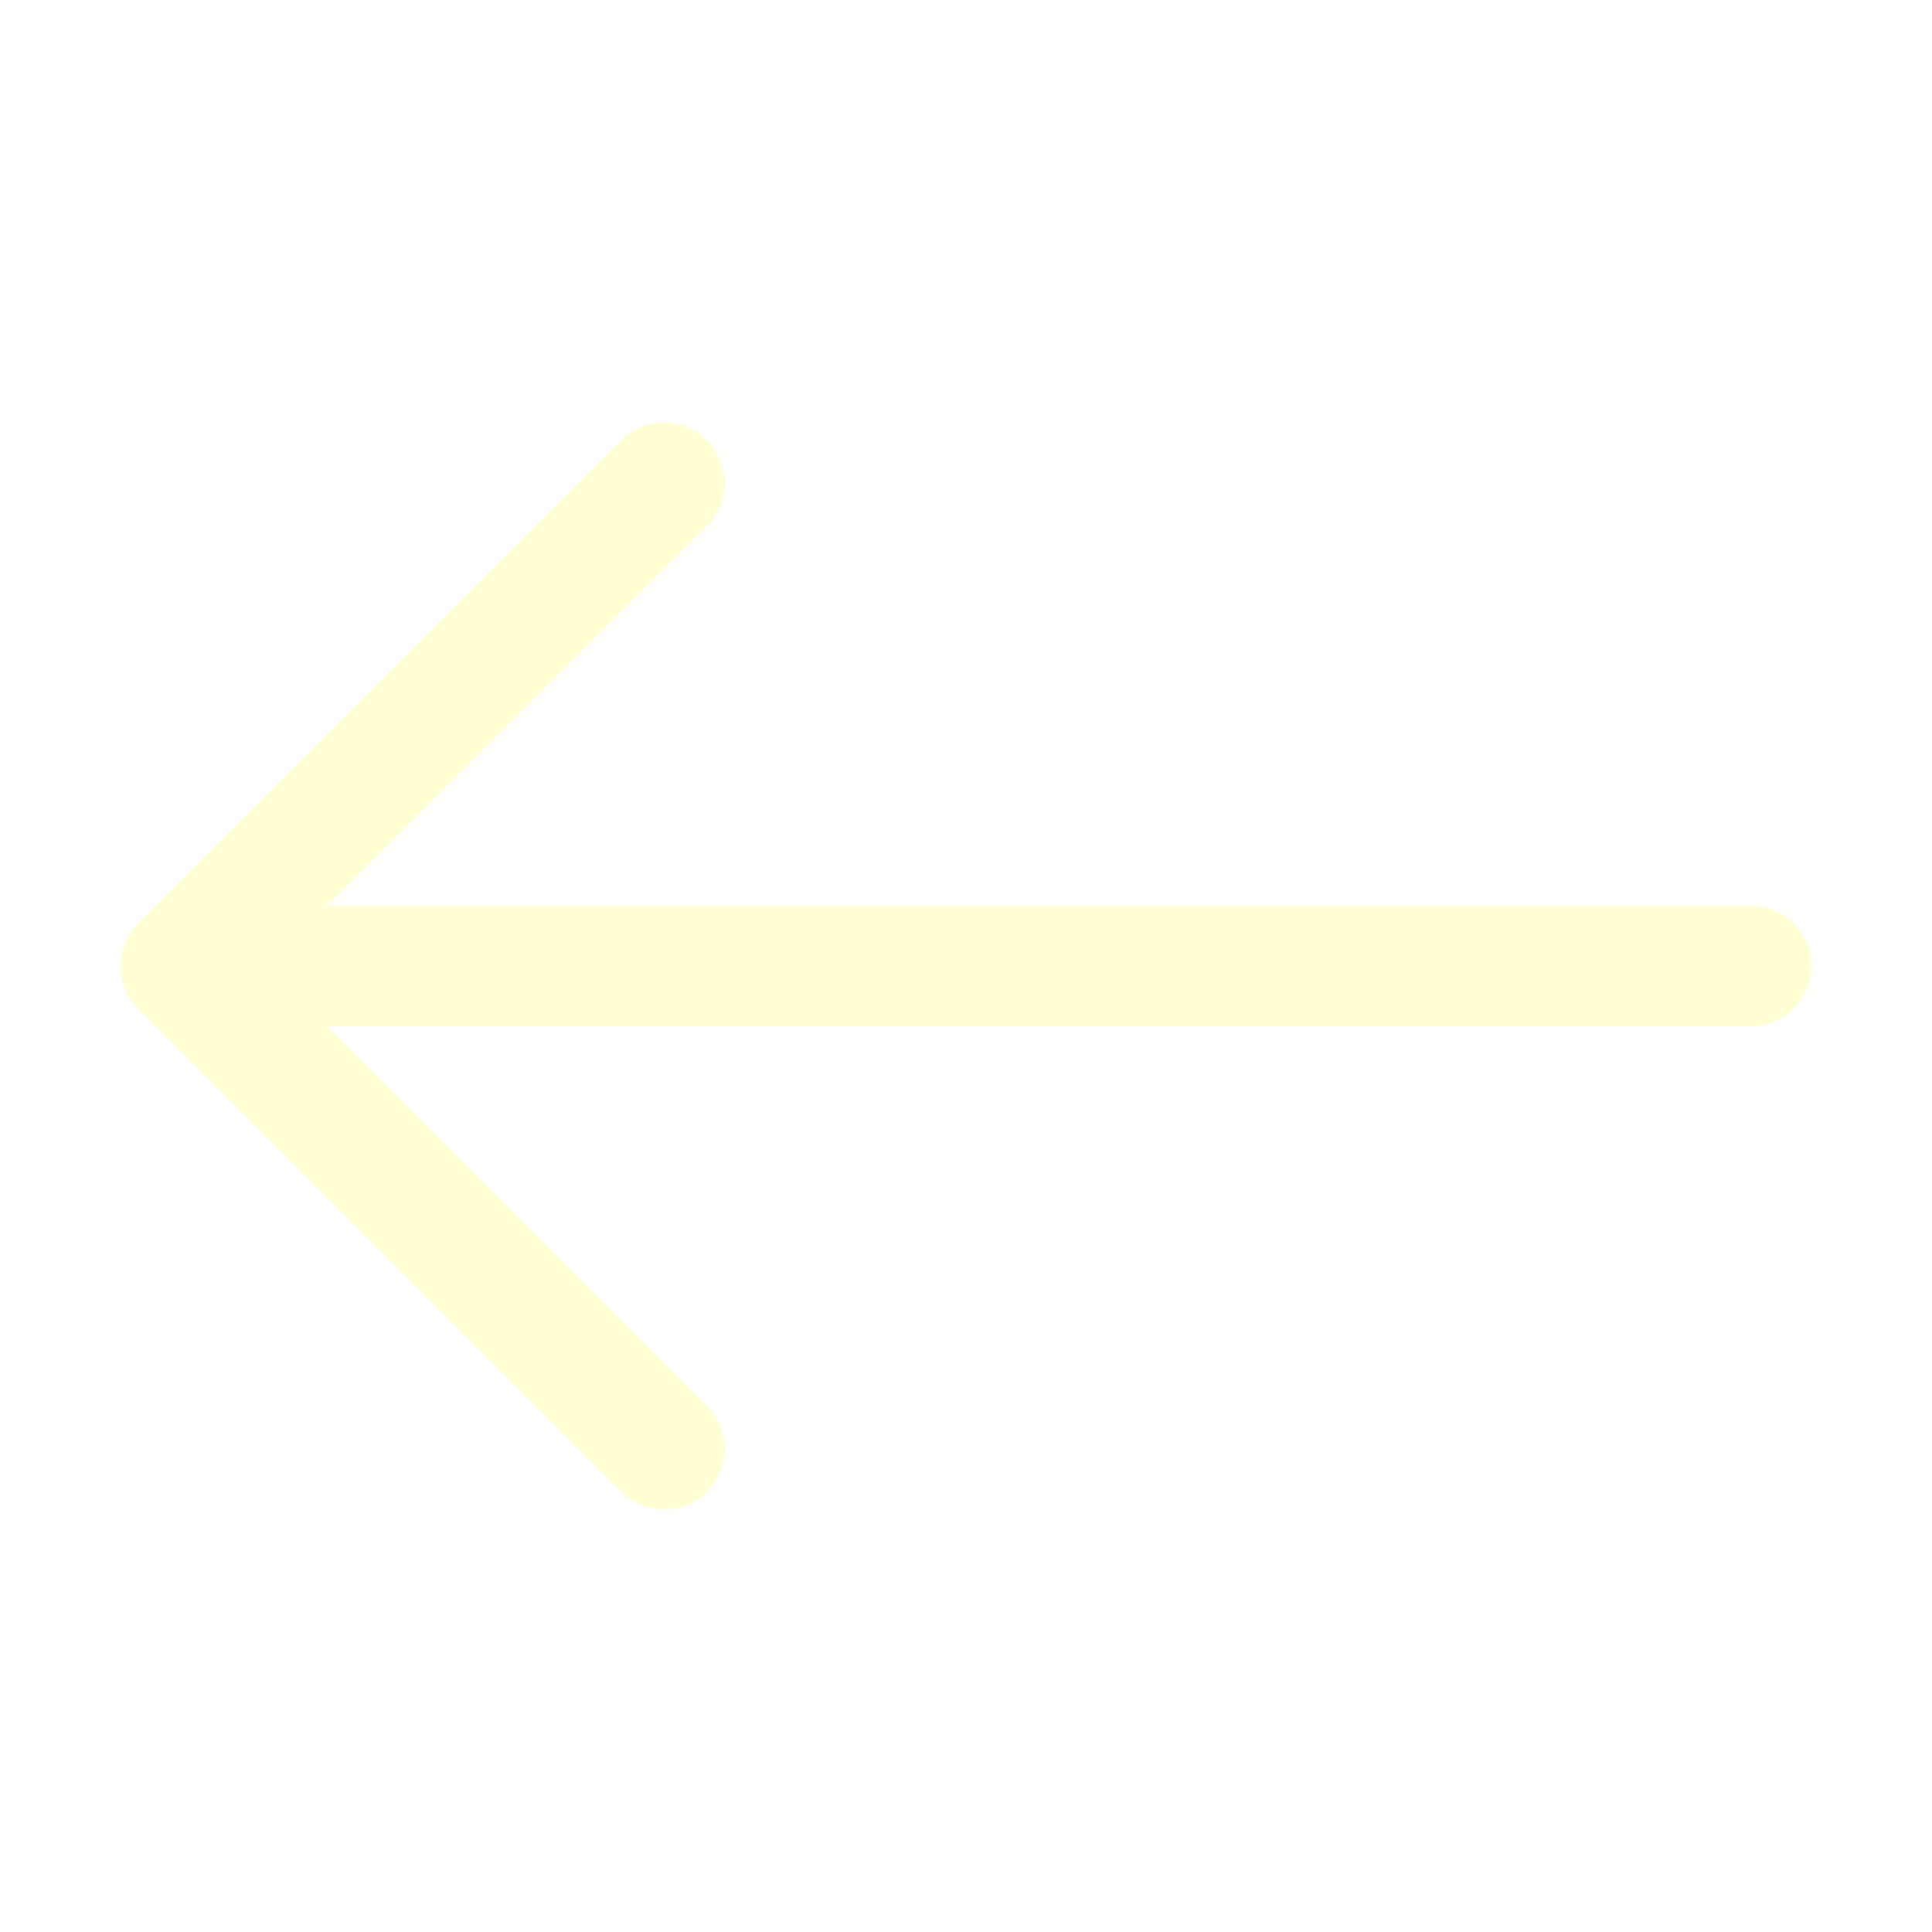
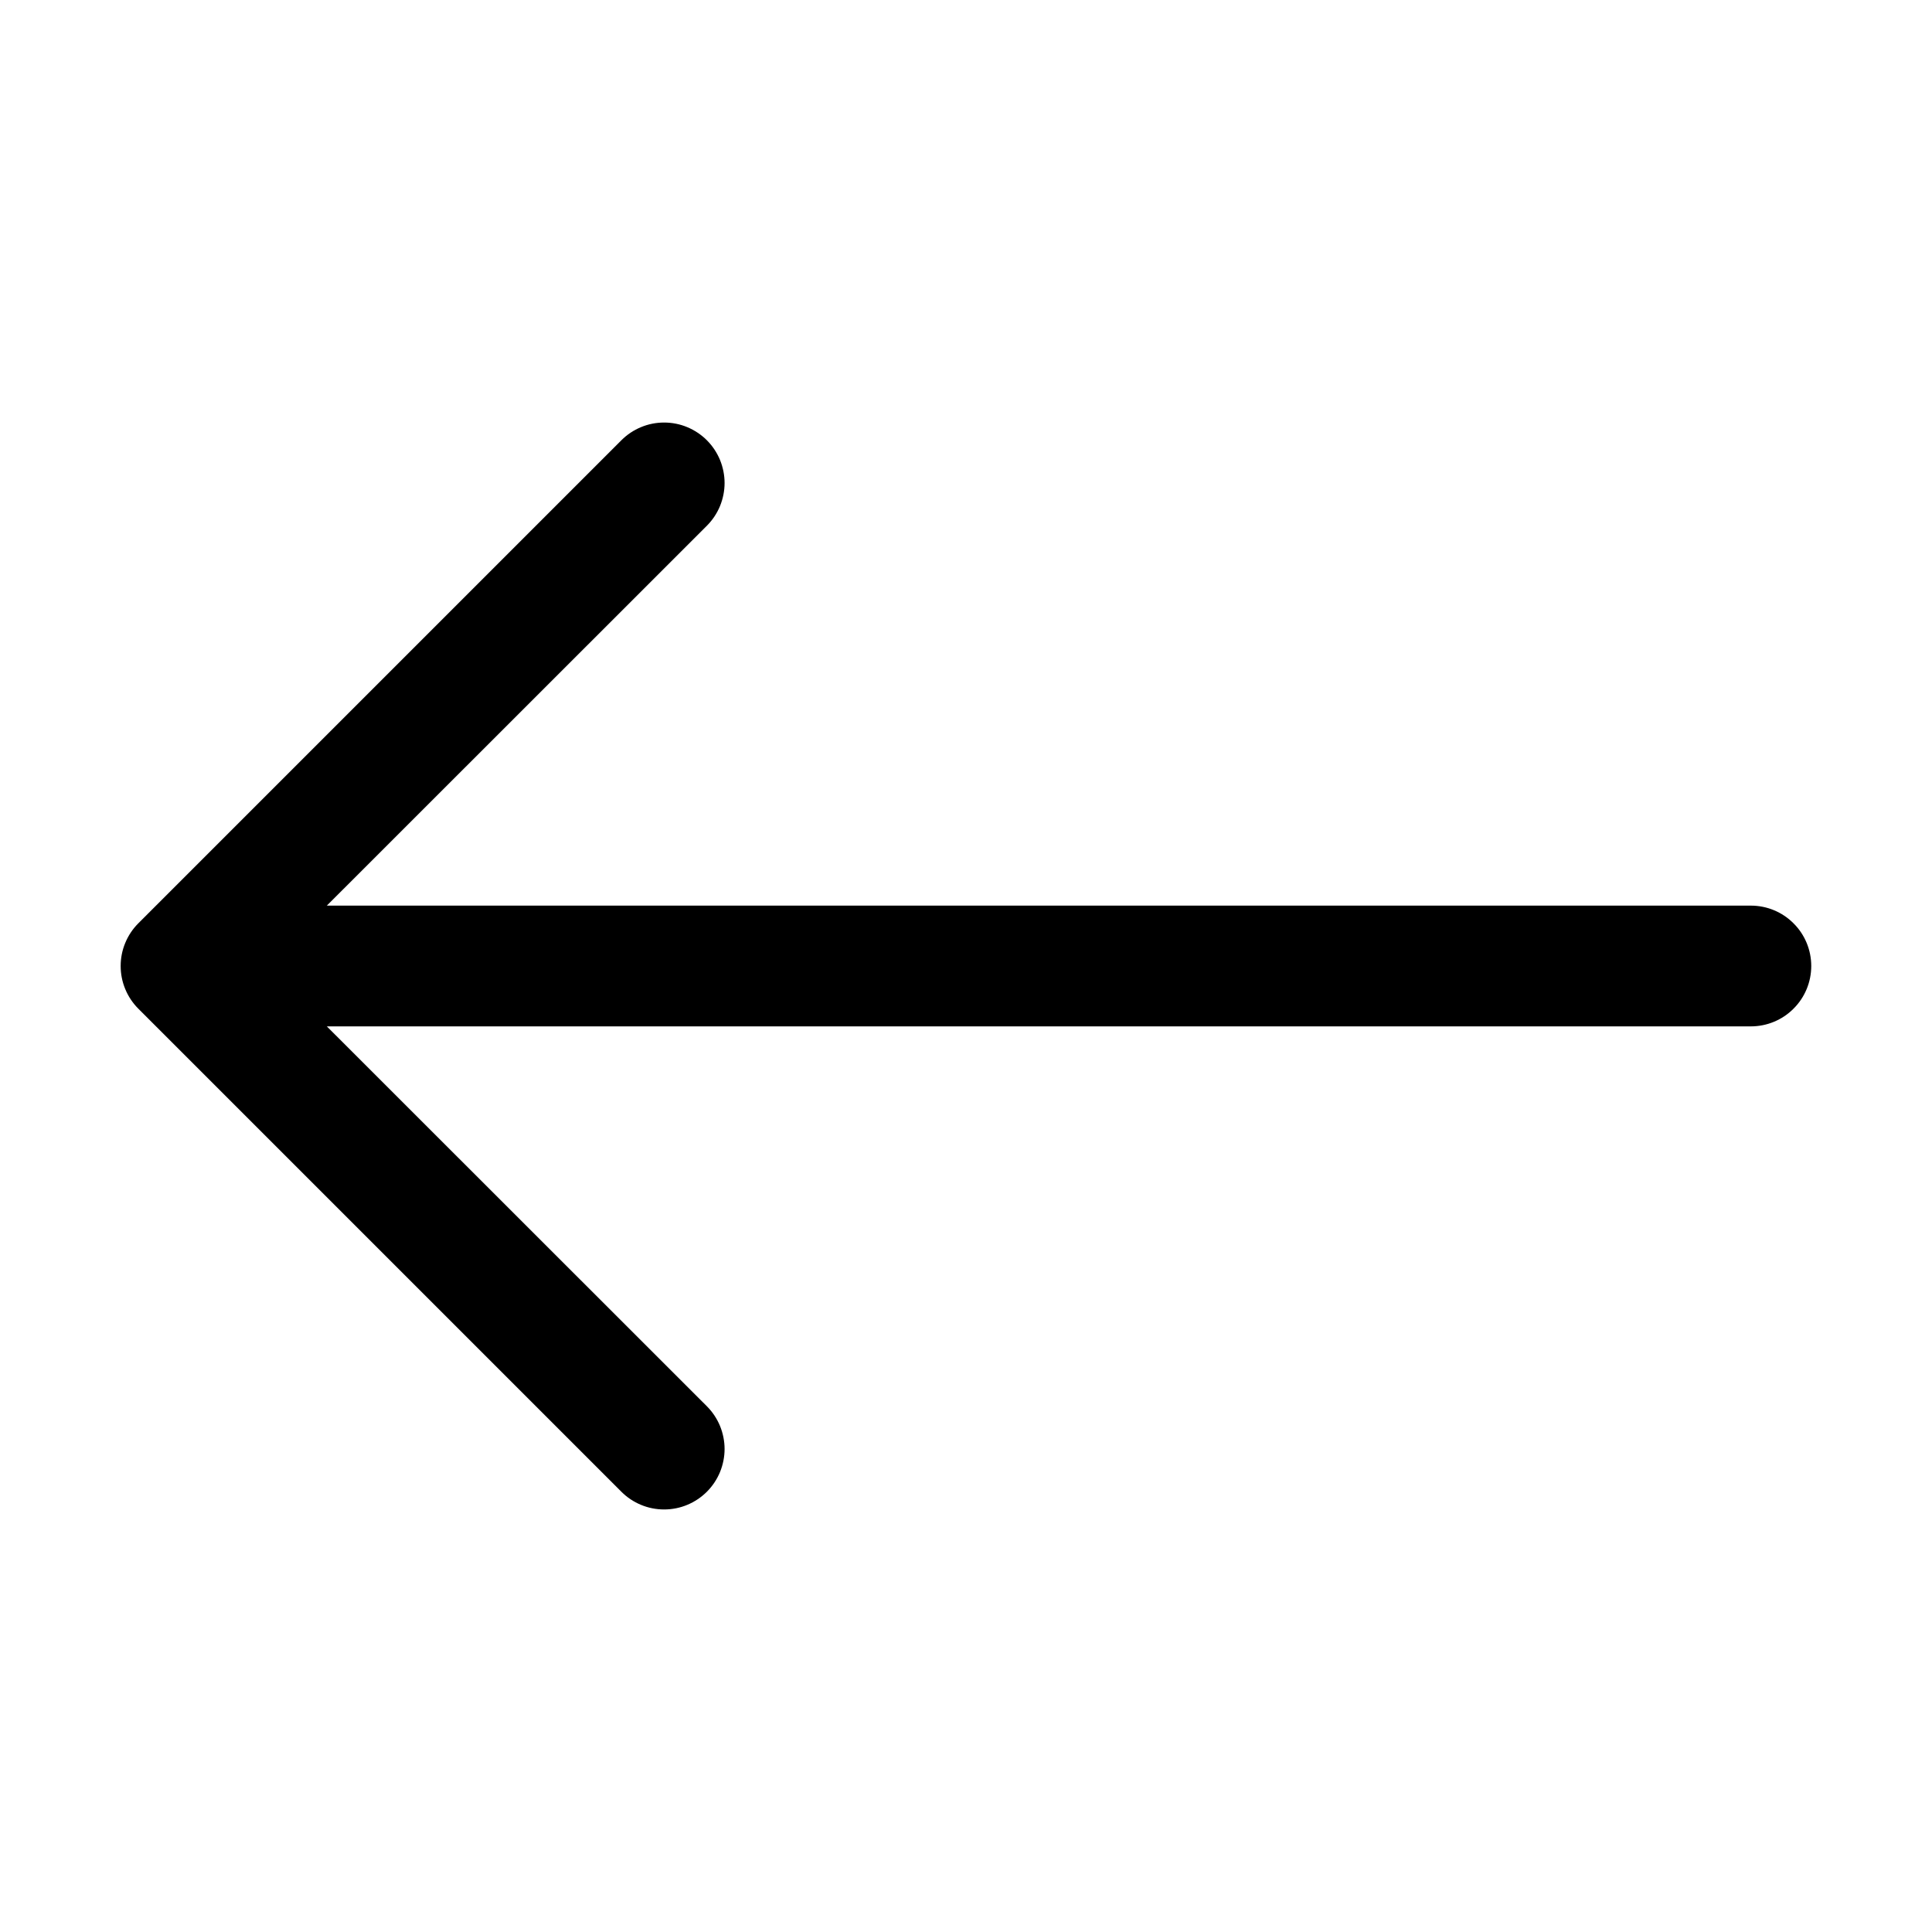
- <svg xmlns="http://www.w3.org/2000/svg" width="24" height="24" viewBox="0 0 24 24" fill="none">
-   <path fill-rule="evenodd" clip-rule="evenodd" d="M22.5 12C22.5 11.801 22.421 11.61 22.28 11.47C22.14 11.329 21.949 11.25 21.75 11.25H4.06L8.781 6.531C8.851 6.461 8.906 6.378 8.944 6.287C8.981 6.196 9.001 6.099 9.001 6C9.001 5.901 8.981 5.804 8.944 5.713C8.906 5.622 8.851 5.539 8.781 5.469C8.711 5.399 8.628 5.344 8.537 5.306C8.446 5.268 8.348 5.249 8.25 5.249C8.151 5.249 8.054 5.268 7.963 5.306C7.871 5.344 7.789 5.399 7.719 5.469L1.719 11.469C1.649 11.539 1.594 11.621 1.556 11.713C1.518 11.804 1.499 11.901 1.499 12C1.499 12.099 1.518 12.196 1.556 12.287C1.594 12.379 1.649 12.461 1.719 12.531L7.719 18.531C7.789 18.601 7.871 18.656 7.963 18.694C8.054 18.732 8.151 18.751 8.25 18.751C8.348 18.751 8.446 18.732 8.537 18.694C8.628 18.656 8.711 18.601 8.781 18.531C8.851 18.461 8.906 18.378 8.944 18.287C8.981 18.196 9.001 18.099 9.001 18C9.001 17.901 8.981 17.804 8.944 17.713C8.906 17.622 8.851 17.539 8.781 17.469L4.06 12.75H21.75C21.949 12.75 22.14 12.671 22.28 12.53C22.421 12.39 22.5 12.199 22.5 12Z" fill="#FFFFD3" />
+ <svg xmlns="http://www.w3.org/2000/svg" width="24" height="24" viewBox="0 0 24 24" fill="currentColor">
+   <path fill-rule="evenodd" clip-rule="evenodd" d="M22.5 12C22.5 11.801 22.421 11.61 22.28 11.47C22.14 11.329 21.949 11.25 21.75 11.25H4.06L8.781 6.531C8.851 6.461 8.906 6.378 8.944 6.287C8.981 6.196 9.001 6.099 9.001 6C9.001 5.901 8.981 5.804 8.944 5.713C8.906 5.622 8.851 5.539 8.781 5.469C8.711 5.399 8.628 5.344 8.537 5.306C8.446 5.268 8.348 5.249 8.25 5.249C8.151 5.249 8.054 5.268 7.963 5.306C7.871 5.344 7.789 5.399 7.719 5.469L1.719 11.469C1.649 11.539 1.594 11.621 1.556 11.713C1.518 11.804 1.499 11.901 1.499 12C1.499 12.099 1.518 12.196 1.556 12.287C1.594 12.379 1.649 12.461 1.719 12.531L7.719 18.531C7.789 18.601 7.871 18.656 7.963 18.694C8.054 18.732 8.151 18.751 8.25 18.751C8.348 18.751 8.446 18.732 8.537 18.694C8.628 18.656 8.711 18.601 8.781 18.531C8.851 18.461 8.906 18.378 8.944 18.287C8.981 18.196 9.001 18.099 9.001 18C9.001 17.901 8.981 17.804 8.944 17.713C8.906 17.622 8.851 17.539 8.781 17.469L4.06 12.75H21.75C21.949 12.75 22.14 12.671 22.28 12.53C22.421 12.39 22.5 12.199 22.5 12Z" fill="currentColor" />
</svg>
